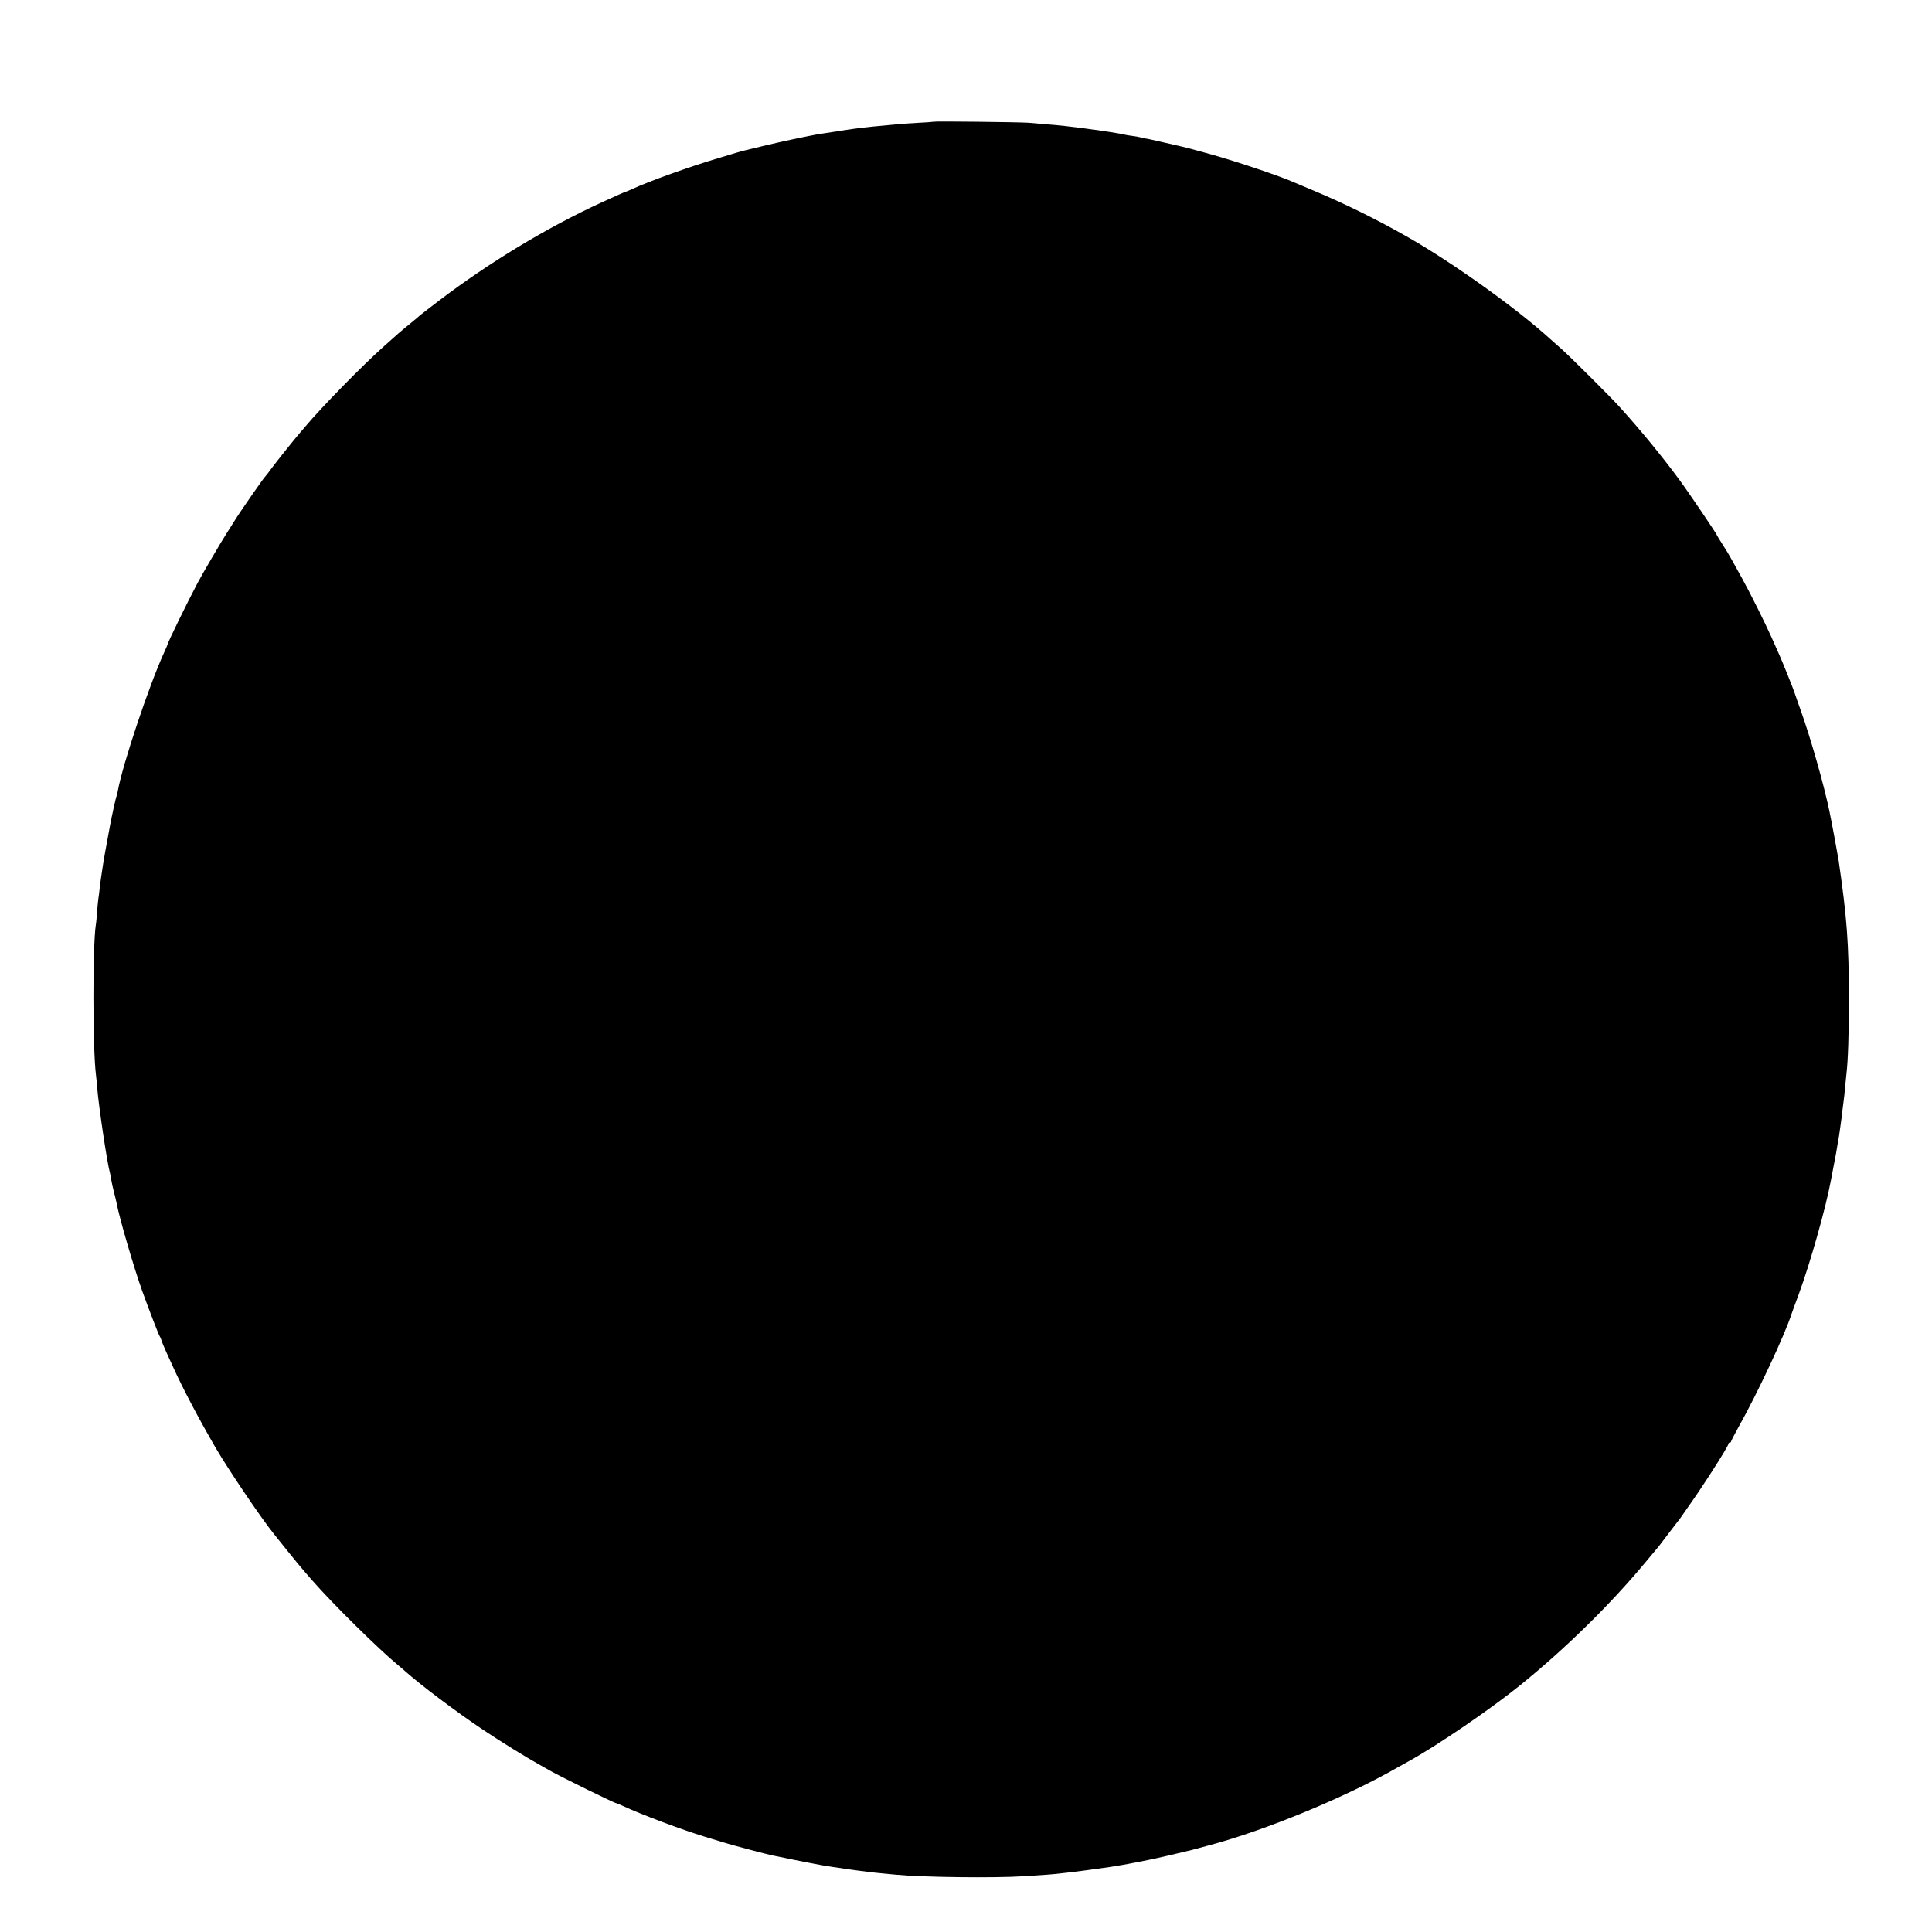
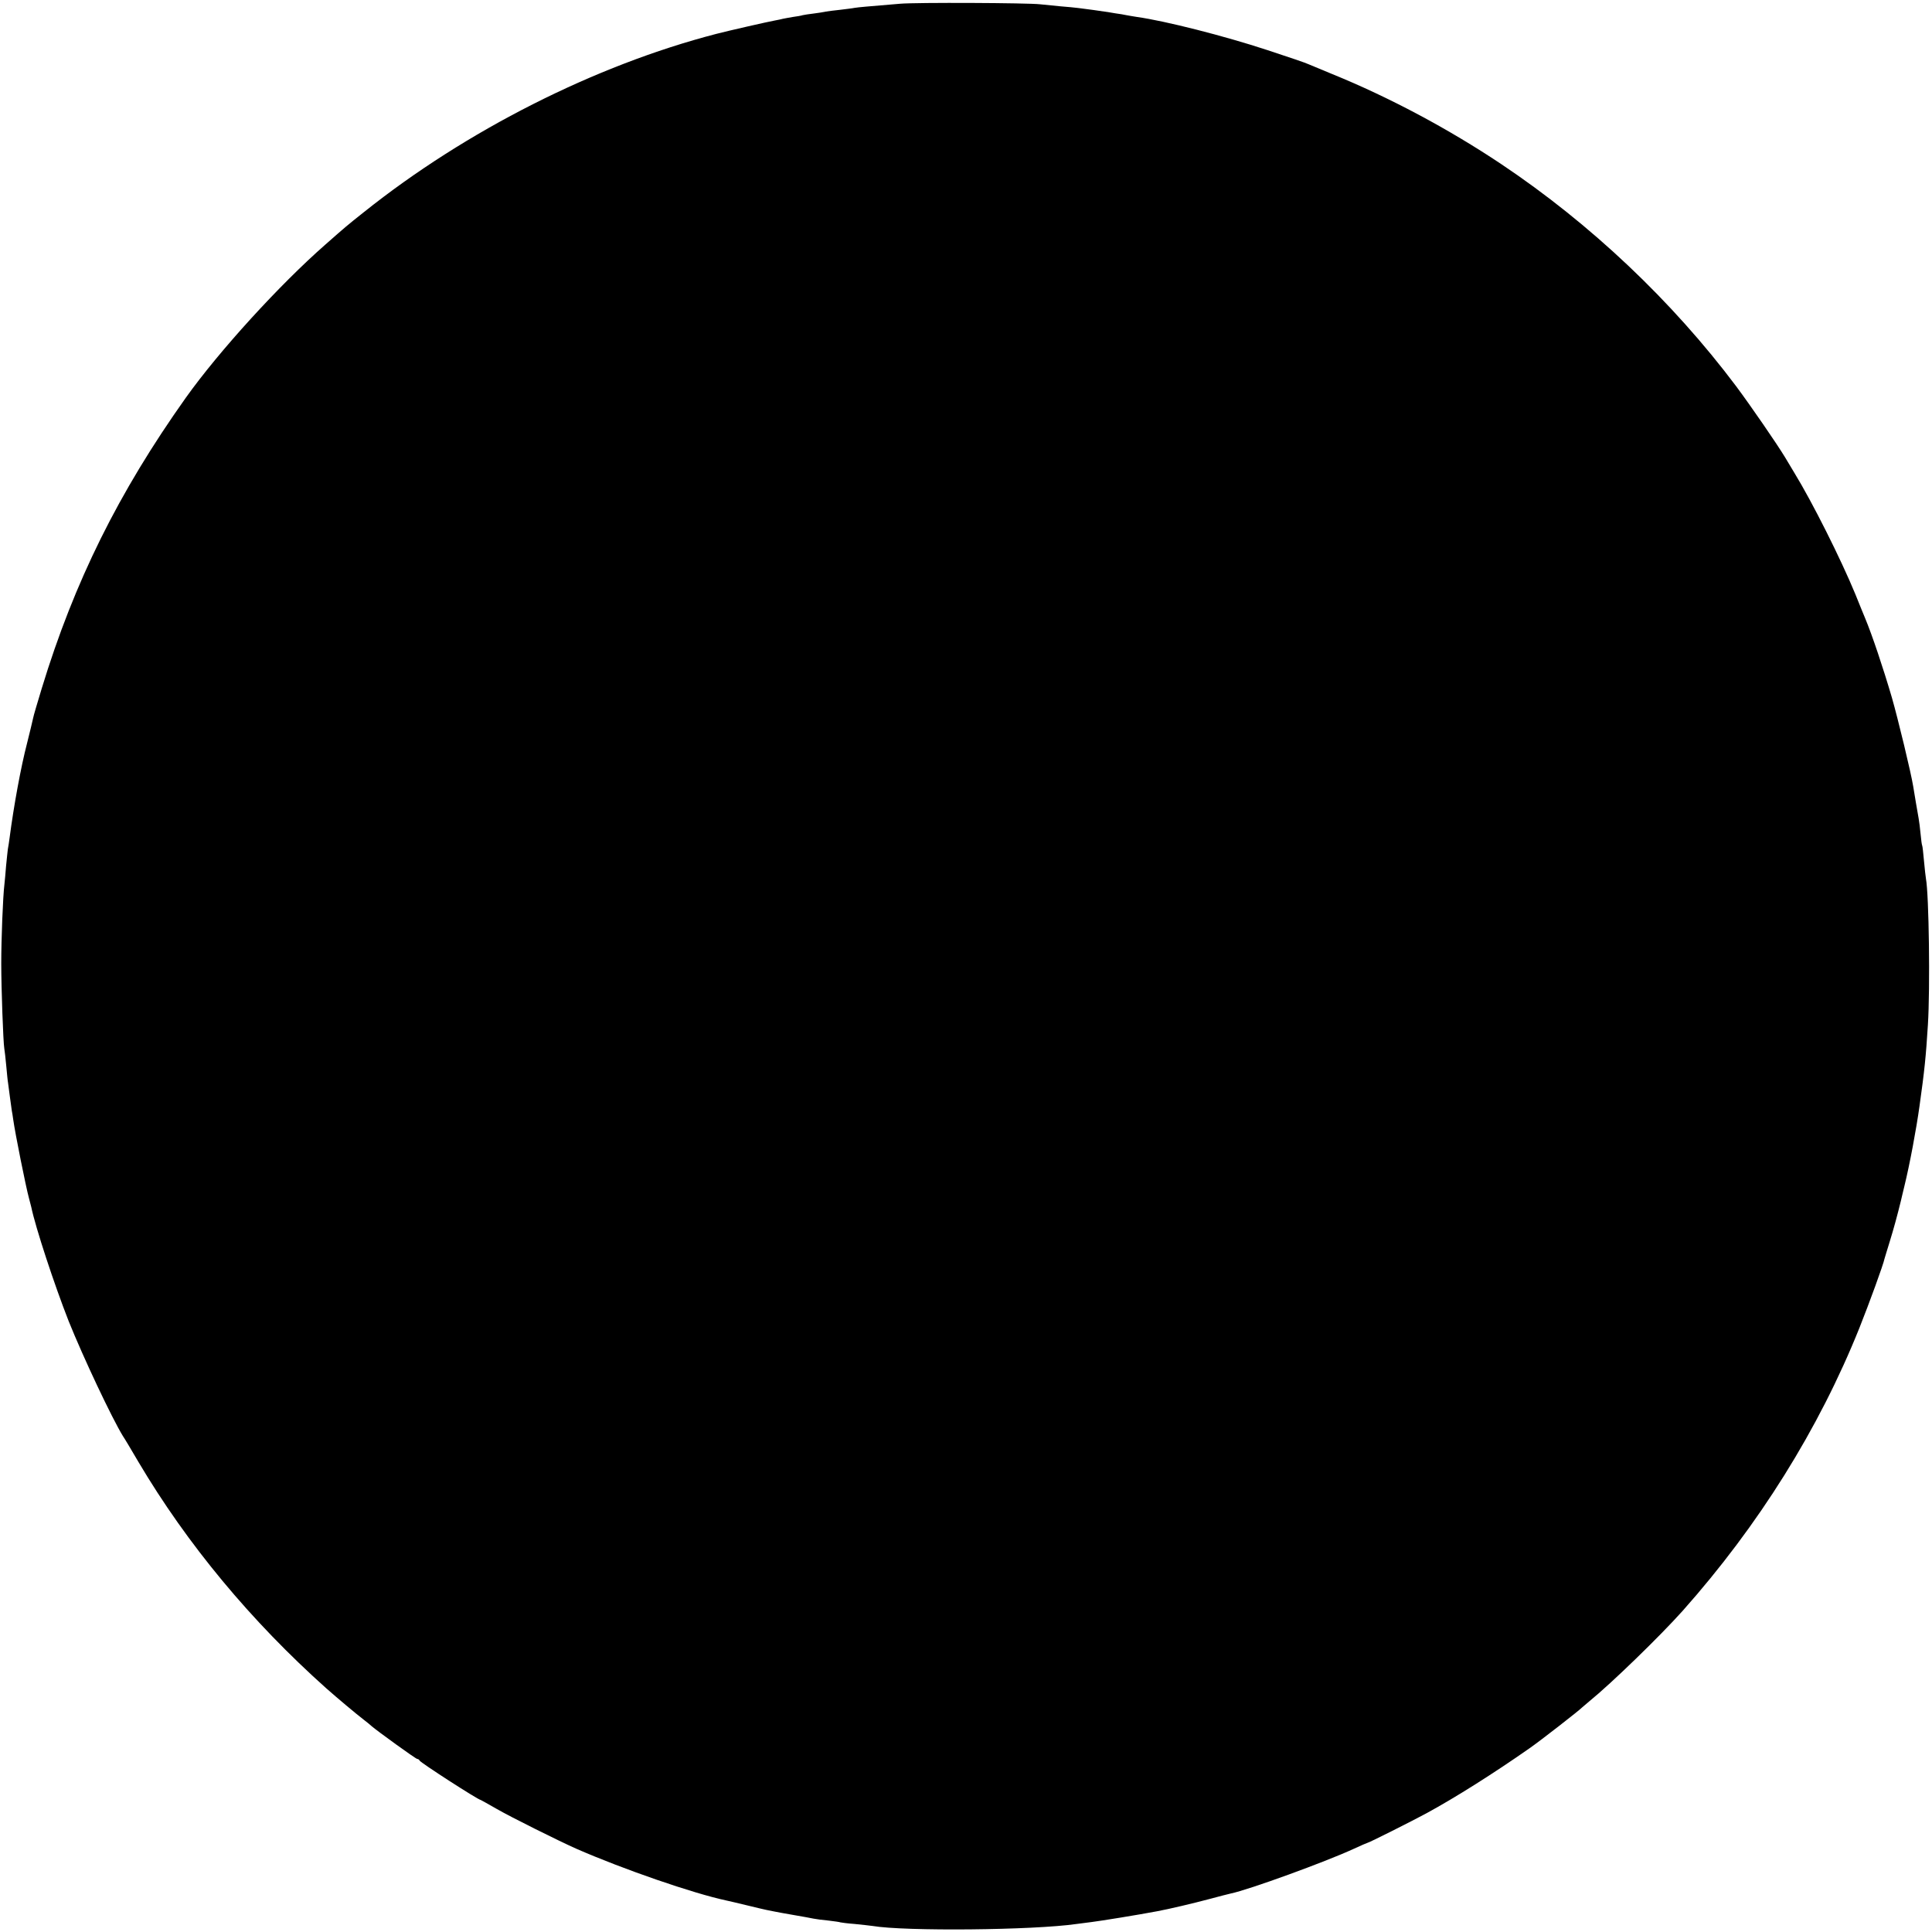
- <svg xmlns="http://www.w3.org/2000/svg" version="1.0" width="1500pt" height="1500pt" viewBox="0 0 1500 1500" preserveAspectRatio="xMidYMid meet">
-   <g transform="translate(0,1500) scale(0.1,-0.1)" fill="#000000" stroke="none">
-     <path d="M7248 14055 c-1 -1 -59 -6 -128 -9 -69 -4 -138 -8 -155 -11 -16 -2 -59 -6 -95 -9 -139 -12 -204 -20 -310 -36 -41 -7 -82 -13 -90 -14 -36 -5 -117 -18 -135 -21 -116 -22 -279 -57 -400 -86 -66 -16 -131 -32 -145 -35 -14 -3 -45 -11 -70 -19 -25 -7 -92 -28 -150 -45 -215 -64 -525 -175 -658 -236 -29 -13 -55 -24 -57 -24 -4 0 -58 -24 -185 -82 -426 -196 -872 -466 -1260 -761 -80 -61 -147 -113 -150 -116 -3 -3 -36 -32 -75 -63 -38 -31 -79 -65 -90 -75 -11 -10 -61 -54 -110 -98 -165 -146 -488 -476 -613 -625 -11 -14 -31 -36 -43 -50 -43 -50 -176 -216 -220 -275 -24 -33 -46 -62 -50 -65 -13 -12 -199 -279 -239 -345 -17 -27 -44 -70 -60 -95 -45 -70 -188 -314 -227 -388 -78 -147 -233 -464 -233 -478 0 -2 -11 -28 -25 -58 -119 -260 -324 -874 -360 -1075 -3 -19 -8 -37 -10 -41 -4 -6 -37 -155 -50 -225 -33 -179 -52 -281 -60 -340 -12 -80 -14 -91 -21 -150 -3 -33 -8 -69 -10 -79 -2 -11 -6 -56 -10 -100 -3 -45 -7 -92 -10 -106 -25 -158 -25 -963 1 -1165 2 -16 7 -64 10 -105 12 -145 78 -587 99 -658 3 -9 7 -33 10 -53 3 -19 12 -62 21 -95 8 -32 18 -72 21 -88 19 -106 133 -497 197 -676 57 -158 129 -344 137 -355 4 -5 11 -21 15 -35 4 -14 20 -52 35 -85 15 -33 37 -82 50 -110 75 -167 202 -408 335 -637 99 -169 351 -543 452 -668 160 -200 212 -264 297 -360 158 -181 515 -533 664 -656 13 -10 38 -32 55 -47 123 -110 404 -321 606 -456 136 -91 336 -215 441 -273 25 -14 63 -35 85 -48 89 -50 496 -250 510 -250 3 0 28 -11 57 -24 135 -63 455 -183 629 -236 57 -17 131 -40 164 -50 55 -17 312 -85 360 -95 262 -54 386 -78 469 -90 123 -18 147 -22 211 -30 28 -3 64 -8 80 -10 17 -2 59 -7 95 -10 36 -3 83 -8 105 -10 201 -20 767 -27 995 -12 165 10 239 16 285 22 22 2 63 7 90 10 43 5 184 24 295 40 119 18 305 54 440 86 69 16 136 32 148 35 13 2 49 12 80 20 32 9 80 22 107 29 432 115 1056 373 1455 602 19 11 62 35 95 53 217 120 629 401 855 584 352 284 705 631 979 961 46 55 91 109 101 121 9 12 44 57 76 100 33 43 64 84 69 90 6 6 16 20 23 30 7 11 29 42 48 69 119 166 324 486 324 506 0 5 5 9 10 9 6 0 10 4 10 8 0 5 28 58 61 118 140 248 359 715 409 874 5 14 29 81 55 150 89 242 211 672 251 890 3 14 11 59 19 100 21 106 25 131 30 165 3 17 7 39 9 50 2 12 8 48 12 80 4 33 9 62 9 65 1 3 5 37 9 75 5 39 10 77 11 86 2 9 6 52 10 95 4 43 9 93 11 109 12 101 19 309 19 580 -1 436 -15 627 -80 1075 -6 40 -54 298 -71 380 -42 204 -147 573 -225 790 -22 63 -45 126 -49 140 -9 28 -94 239 -115 285 -7 17 -34 77 -60 135 -54 121 -167 347 -235 470 -26 47 -60 108 -75 135 -15 28 -47 81 -71 118 -24 37 -44 70 -44 72 0 8 -226 342 -293 432 -130 177 -298 382 -462 563 -70 78 -379 385 -450 449 -33 29 -73 64 -88 78 -263 239 -743 583 -1096 786 -248 142 -506 269 -751 371 -63 27 -124 52 -135 57 -117 52 -443 162 -661 223 -139 39 -190 52 -274 71 -8 2 -58 13 -110 25 -52 12 -105 24 -117 25 -11 2 -29 5 -40 9 -10 3 -38 8 -63 11 -25 3 -52 8 -60 10 -14 4 -42 9 -105 19 -16 2 -49 7 -73 11 -23 4 -52 8 -65 9 -12 2 -44 6 -72 10 -132 17 -185 23 -290 31 -44 4 -107 9 -140 12 -68 5 -731 13 -737 8z" />
+ <svg xmlns="http://www.w3.org/2000/svg" version="1.0" width="1083pt" height="1083pt" viewBox="0 0 1083 1083" preserveAspectRatio="xMidYMid meet">
+   <g transform="translate(0,1083) scale(0.1,-0.1)" fill="#000000" stroke="none">
+     <path d="M5045 10809 c-191 -16 -228 -19 -254 -23 -14 -3 -51 -7 -82 -11 -31 -3 -67 -8 -80 -10 -13 -3 -44 -8 -69 -11 -25 -3 -52 -7 -60 -9 -8 -3 -33 -7 -55 -10 -22 -4 -47 -8 -55 -10 -8 -2 -29 -7 -47 -10 -30 -5 -263 -58 -328 -75 -679 -176 -1403 -542 -1975 -999 -96 -76 -106 -85 -215 -181 -258 -226 -597 -598 -783 -859 -377 -531 -625 -1030 -808 -1630 -24 -79 -46 -153 -48 -165 -8 -37 -14 -59 -34 -141 -35 -134 -75 -354 -98 -530 -3 -22 -7 -51 -10 -65 -2 -14 -6 -56 -10 -95 -3 -38 -7 -83 -9 -100 -9 -73 -18 -312 -18 -445 0 -142 11 -441 17 -477 2 -10 7 -54 11 -97 4 -43 8 -86 10 -95 1 -9 6 -43 10 -76 4 -32 9 -68 11 -80 2 -11 6 -33 8 -50 11 -79 71 -378 88 -440 6 -22 12 -45 13 -50 24 -116 129 -435 210 -641 82 -204 242 -543 304 -644 6 -8 45 -73 87 -145 273 -461 631 -892 1054 -1270 59 -52 167 -143 209 -175 18 -14 38 -30 44 -36 31 -27 248 -184 256 -184 5 0 11 -4 13 -9 4 -11 329 -221 343 -221 1 0 42 -23 91 -51 78 -45 345 -178 444 -222 265 -116 657 -251 840 -290 14 -3 66 -15 115 -27 50 -12 99 -24 110 -26 11 -2 31 -6 45 -9 14 -3 63 -12 110 -20 47 -8 96 -17 110 -20 14 -3 52 -8 85 -11 33 -4 62 -8 66 -10 3 -1 39 -6 80 -9 40 -4 85 -9 99 -11 183 -31 903 -24 1145 11 21 3 60 8 85 11 50 6 259 40 365 60 66 12 205 45 295 69 52 14 106 28 120 31 98 20 530 177 688 250 41 19 76 34 78 34 7 0 252 123 331 166 162 88 380 226 577 364 58 40 284 216 296 230 3 3 21 18 40 34 122 99 395 364 522 506 426 479 764 1020 991 1586 55 138 135 357 141 389 2 5 14 48 29 95 22 71 44 152 63 230 2 8 10 44 19 80 30 122 67 320 85 450 28 199 36 278 47 455 13 205 6 729 -11 820 -2 11 -7 56 -11 100 -4 44 -8 82 -10 85 -2 3 -6 32 -9 65 -3 33 -8 72 -11 88 -7 40 -24 137 -30 177 -12 76 -86 382 -120 500 -49 167 -110 349 -150 445 -7 17 -32 77 -55 135 -80 194 -240 514 -343 682 -12 20 -35 58 -51 85 -46 76 -192 288 -274 398 -358 477 -816 910 -1315 1244 -299 200 -632 377 -952 507 -60 25 -119 49 -130 54 -11 6 -114 41 -230 79 -243 80 -574 164 -732 186 -21 3 -47 8 -59 10 -12 3 -39 7 -60 10 -21 4 -50 8 -63 10 -24 4 -90 13 -146 20 -16 2 -64 7 -105 10 -41 4 -91 9 -110 11 -66 8 -695 11 -785 3z" />
  </g>
</svg>
